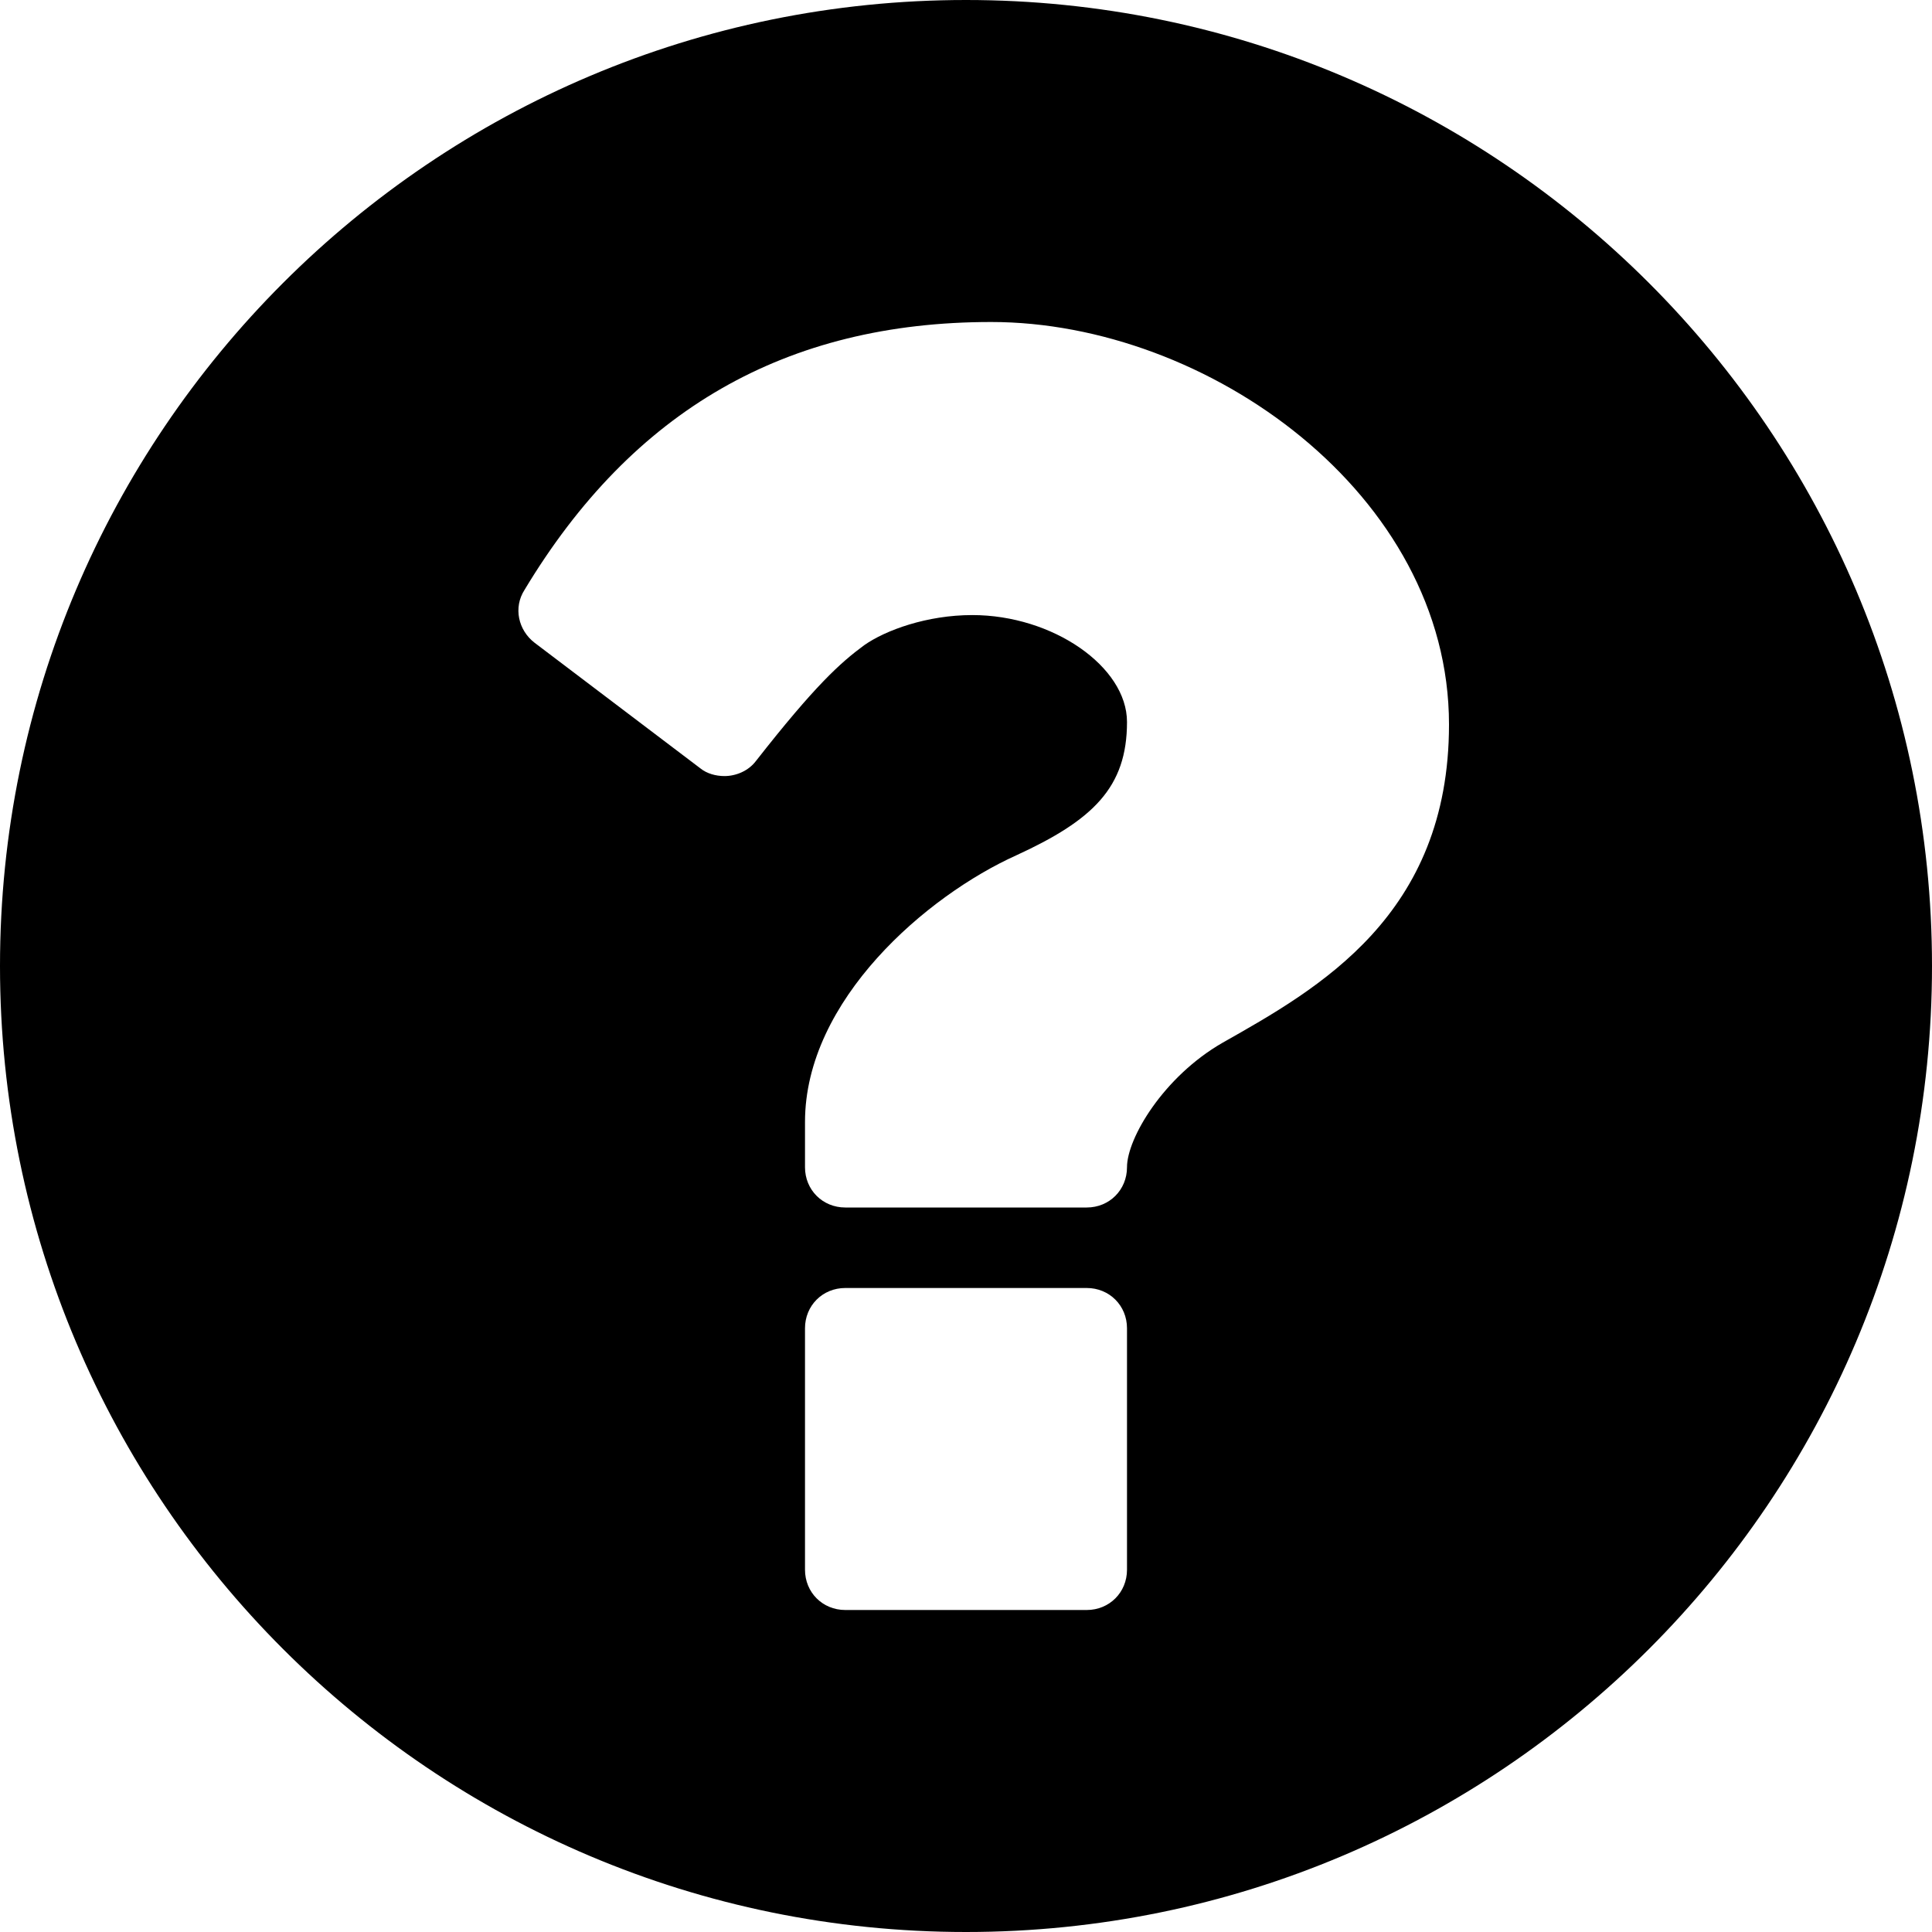
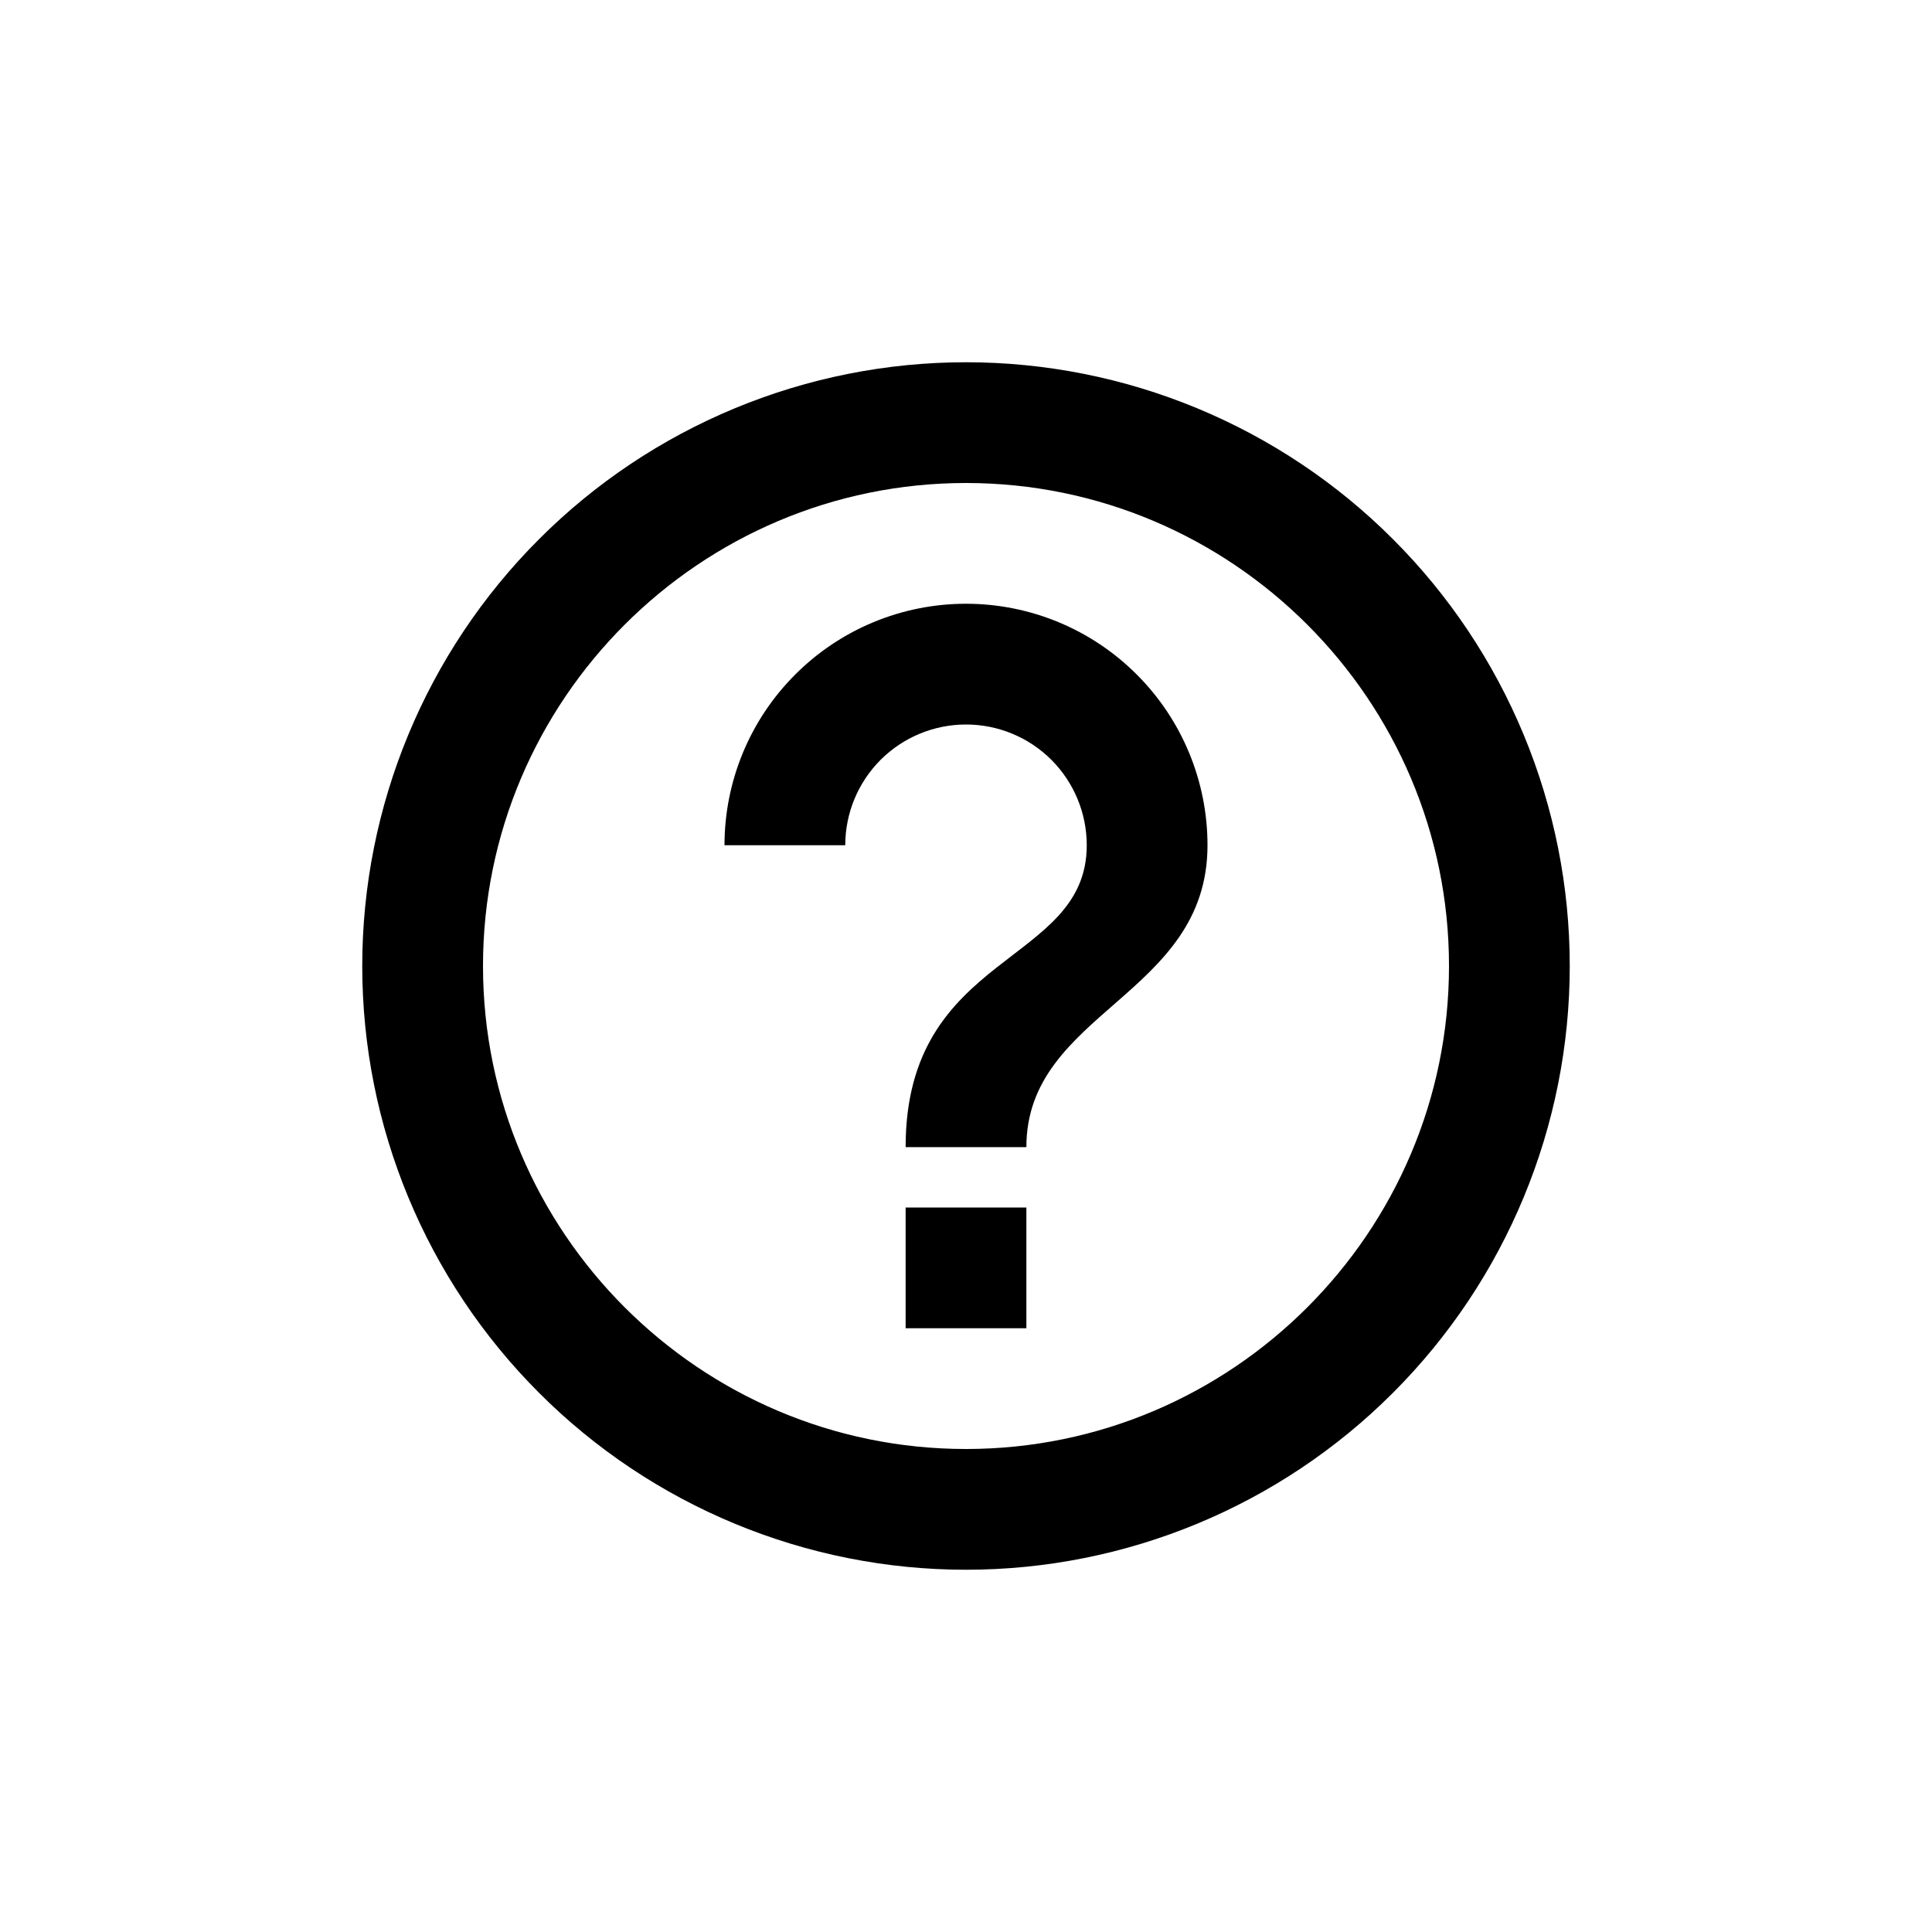
- <svg xmlns="http://www.w3.org/2000/svg" version="1.1" width="1000" height="1000" viewBox="0 0 1000 1000" id="svg2">
-   <defs id="defs9" />
-   <g id="icomoon-ignore" transform="translate(0,552)" />
-   <path d="m 583.333,812.5 0,-125 c 0,-11.719 -9.115,-20.833 -20.833,-20.833 l -125,0 c -11.719,0 -20.833,9.115 -20.833,20.833 l 0,125 c 0,11.719 9.115,20.833 20.833,20.833 l 125,0 c 11.719,0 20.833,-9.115 20.833,-20.833 z M 750,375 C 750,255.859 625,166.667 513.021,166.667 c -106.12,0 -185.547,45.573 -241.536,138.672 -5.859,9.115 -3.255,20.833 5.208,27.344 l 85.938,65.104 c 3.255,2.604 7.812,3.906 12.37,3.906 5.859,0 12.37,-2.604 16.276,-7.812 30.599,-39.062 43.62,-50.781 55.99,-59.896 11.068,-7.812 32.552,-15.625 55.99,-15.625 41.667,0 80.078,26.693 80.078,55.339 0,33.854 -17.578,50.781 -57.292,69.01 -46.224,20.833 -109.375,74.87 -109.375,138.021 l 0,23.438 C 416.667,615.885 425.781,625 437.5,625 l 125,0 c 11.719,0 20.833,-9.115 20.833,-20.833 l 0,0 c 0,-14.974 18.88,-46.875 49.479,-64.453 C 682.292,511.719 750,473.958 750,375 Z m 250,125 c 0,276.042 -223.958,500 -500,500 C 223.958,1000 0,776.042 0,500 0,223.958 223.958,0 500,0 c 276.042,0 500,223.958 500,500 z" id="path5" />
+ <svg xmlns="http://www.w3.org/2000/svg" width="24" height="24" viewBox="0 0 24 24" fill="none">
+   <path d="M11.25 16.5H12.75V15H11.25V16.5ZM12 4.5C11.015 4.5 10.04 4.694 9.13 5.071C8.22 5.448 7.393 6 6.697 6.697C5.29 8.103 4.5 10.011 4.5 12C4.5 13.989 5.29 15.897 6.697 17.303C7.393 18 8.22 18.552 9.13 18.929C10.04 19.306 11.015 19.5 12 19.5C13.989 19.5 15.897 18.71 17.303 17.303C18.71 15.897 19.5 13.989 19.5 12C19.5 11.015 19.306 10.04 18.929 9.13C18.552 8.22 18 7.393 17.303 6.697C16.607 6 15.78 5.448 14.87 5.071C13.96 4.694 12.985 4.5 12 4.5ZM12 18C8.693 18 6 15.307 6 12C6 8.693 8.693 6 12 6C15.307 6 18 8.693 18 12C18 15.307 15.307 18 12 18ZM12 7.5C11.204 7.5 10.441 7.816 9.879 8.379C9.316 8.941 9 9.704 9 10.5H10.5C10.5 10.102 10.658 9.721 10.939 9.439C11.221 9.158 11.602 9 12 9C12.398 9 12.779 9.158 13.061 9.439C13.342 9.721 13.5 10.102 13.5 10.5C13.5 12 11.25 11.812 11.25 14.25H12.75C12.75 12.562 15 12.375 15 10.5C15 9.704 14.684 8.941 14.121 8.379C13.559 7.816 12.796 7.5 12 7.5Z" fill="currentcolor" />
</svg>
